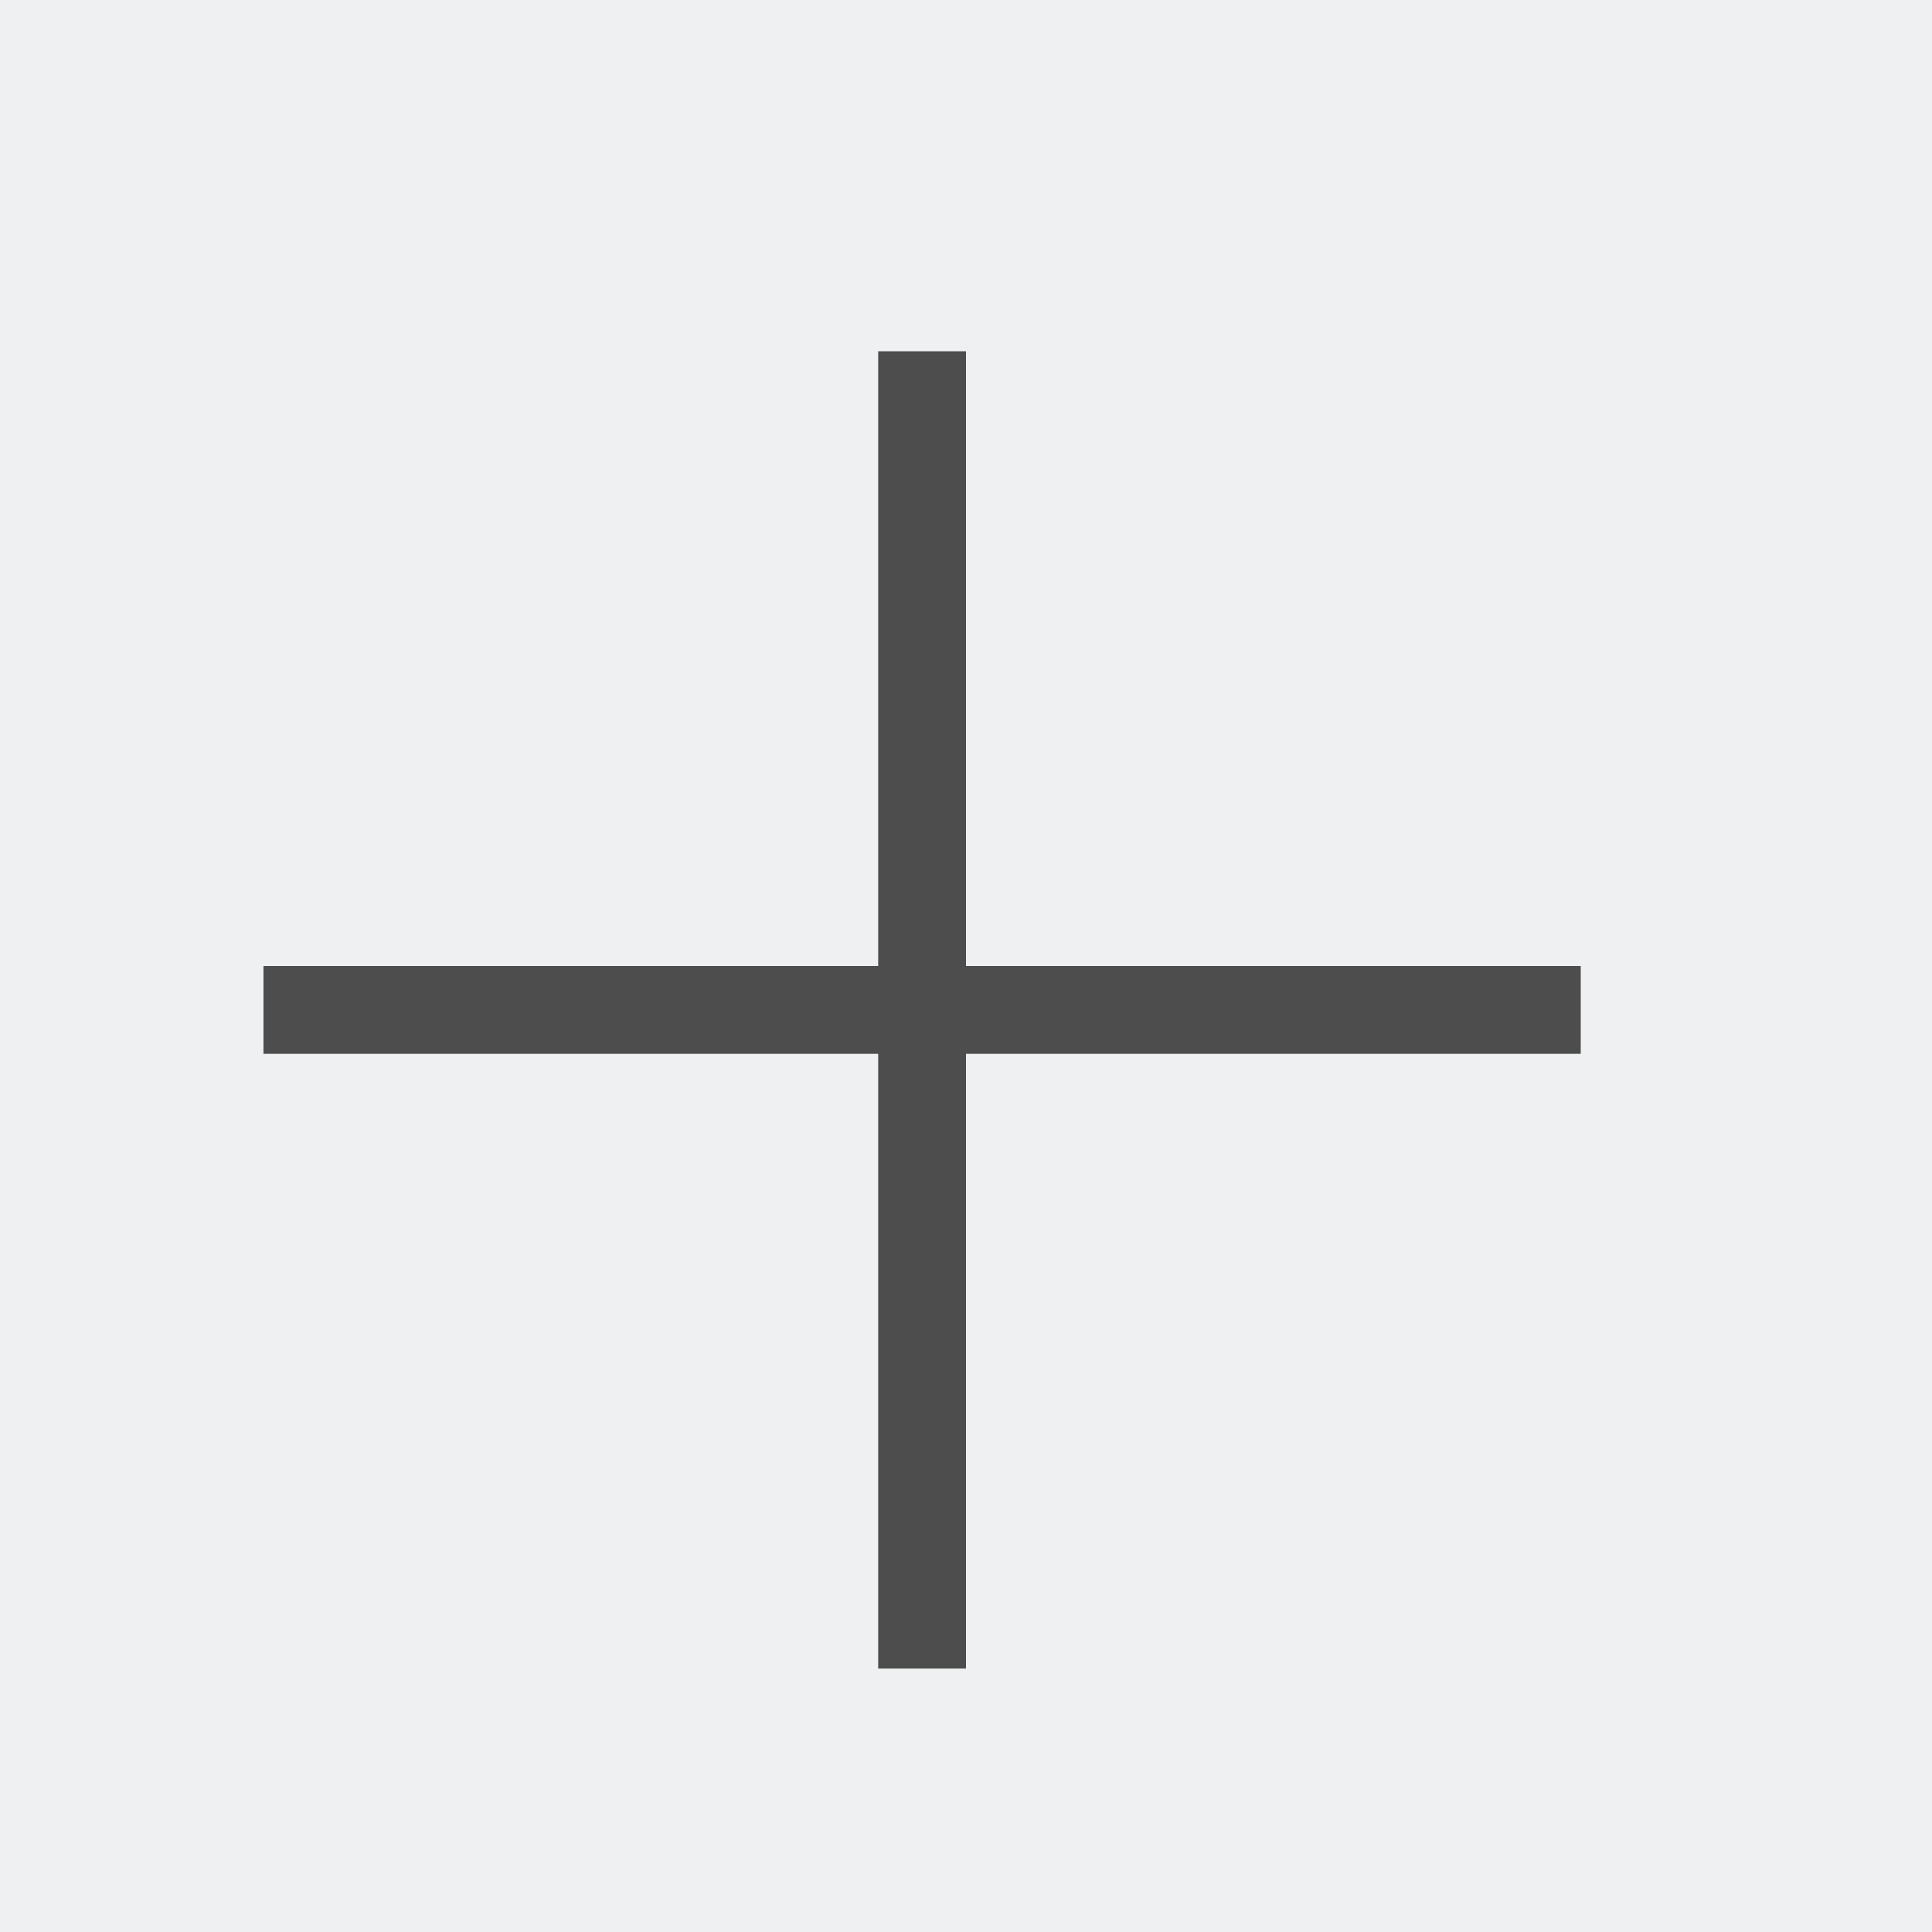
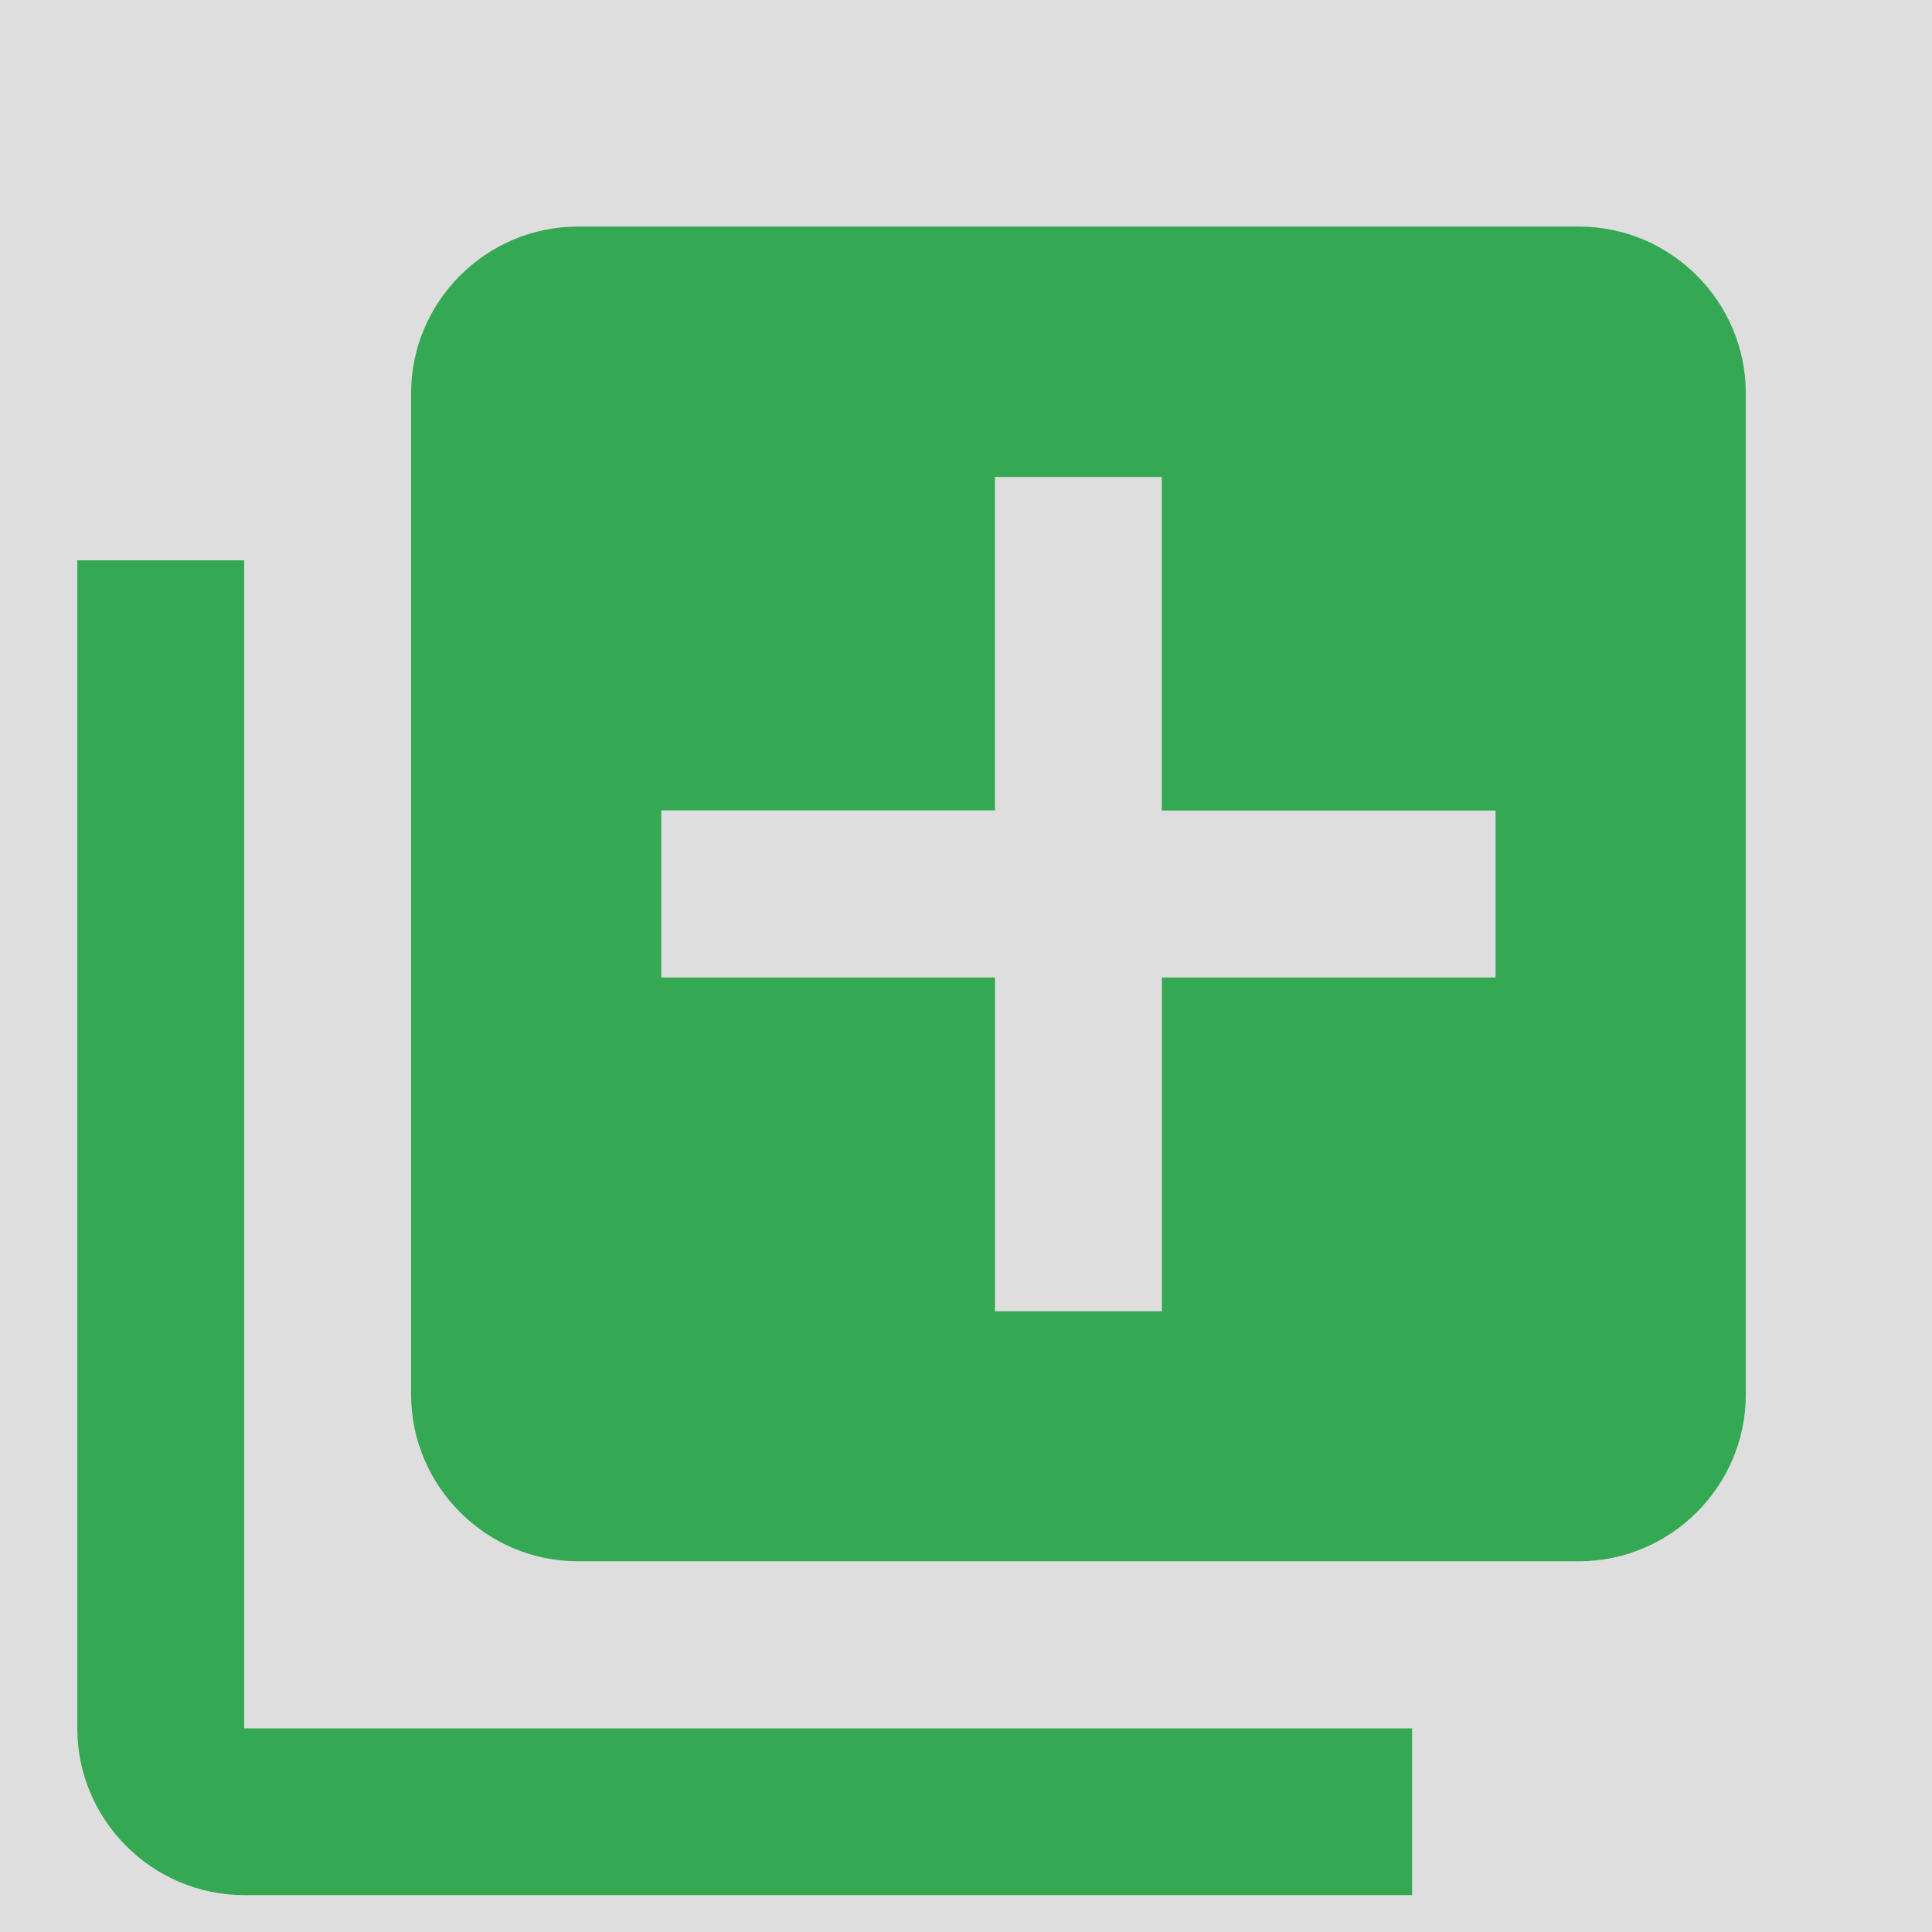
<svg xmlns="http://www.w3.org/2000/svg" viewBox="0 0 22 22">
  <g transform="translate(-553.72-583.12)">
-     <path fill="#eff0f1" color="#000" d="m553.72 583.12h22v22h-22z" />
-     <g fill="#4d4d4d">
-       <path transform="matrix(0 1-1 0 0 0)" d="m594.12-571.72h1v15h-1z" />
-       <path d="m563.72 587.12h1v15h-1z" />
+     <g color="#000">
+       <path transform="scale(-1 1)" fill="#eff0f1" d="m-575.72 583.12h22v22h-22z" />
+       <g fill="#dedede">
+         <path d="m553.72 583.12h22v22h-22z" />
+         <path fill-opacity="0" d="m555.72 585.12h17v17h-17z" />
+       </g>
+     </g>
+     <g>
+       <svg version="1.1" id="Capa_1" x="554.6px" y="585.7px" viewBox="0 0 525.153 525.153" style="enable-background:new 0 0 525.153 525.153;" xml:space="preserve" width="19px" height="19px">
+         <g>
+           <path d="M52.526,105.052H0.011v367.629c0,28.84,23.632,52.471,52.515,52.471h367.585v-52.471H52.526V105.052z M472.648,0H157.557   c-28.883,0-52.493,23.632-52.493,52.471v315.135c0,28.84,23.632,52.471,52.471,52.471h315.091   c28.883,0,52.515-23.632,52.515-52.471V52.471C525.163,23.632,501.532,0,472.648,0z M446.391,236.341H341.36v105.052h-52.515   V236.34H183.814V183.76h105.009V78.817h52.515v104.965h105.052V236.341z" fill="#34a853" />
+         </g>
+       </svg>
    </g>
  </g>
</svg>
